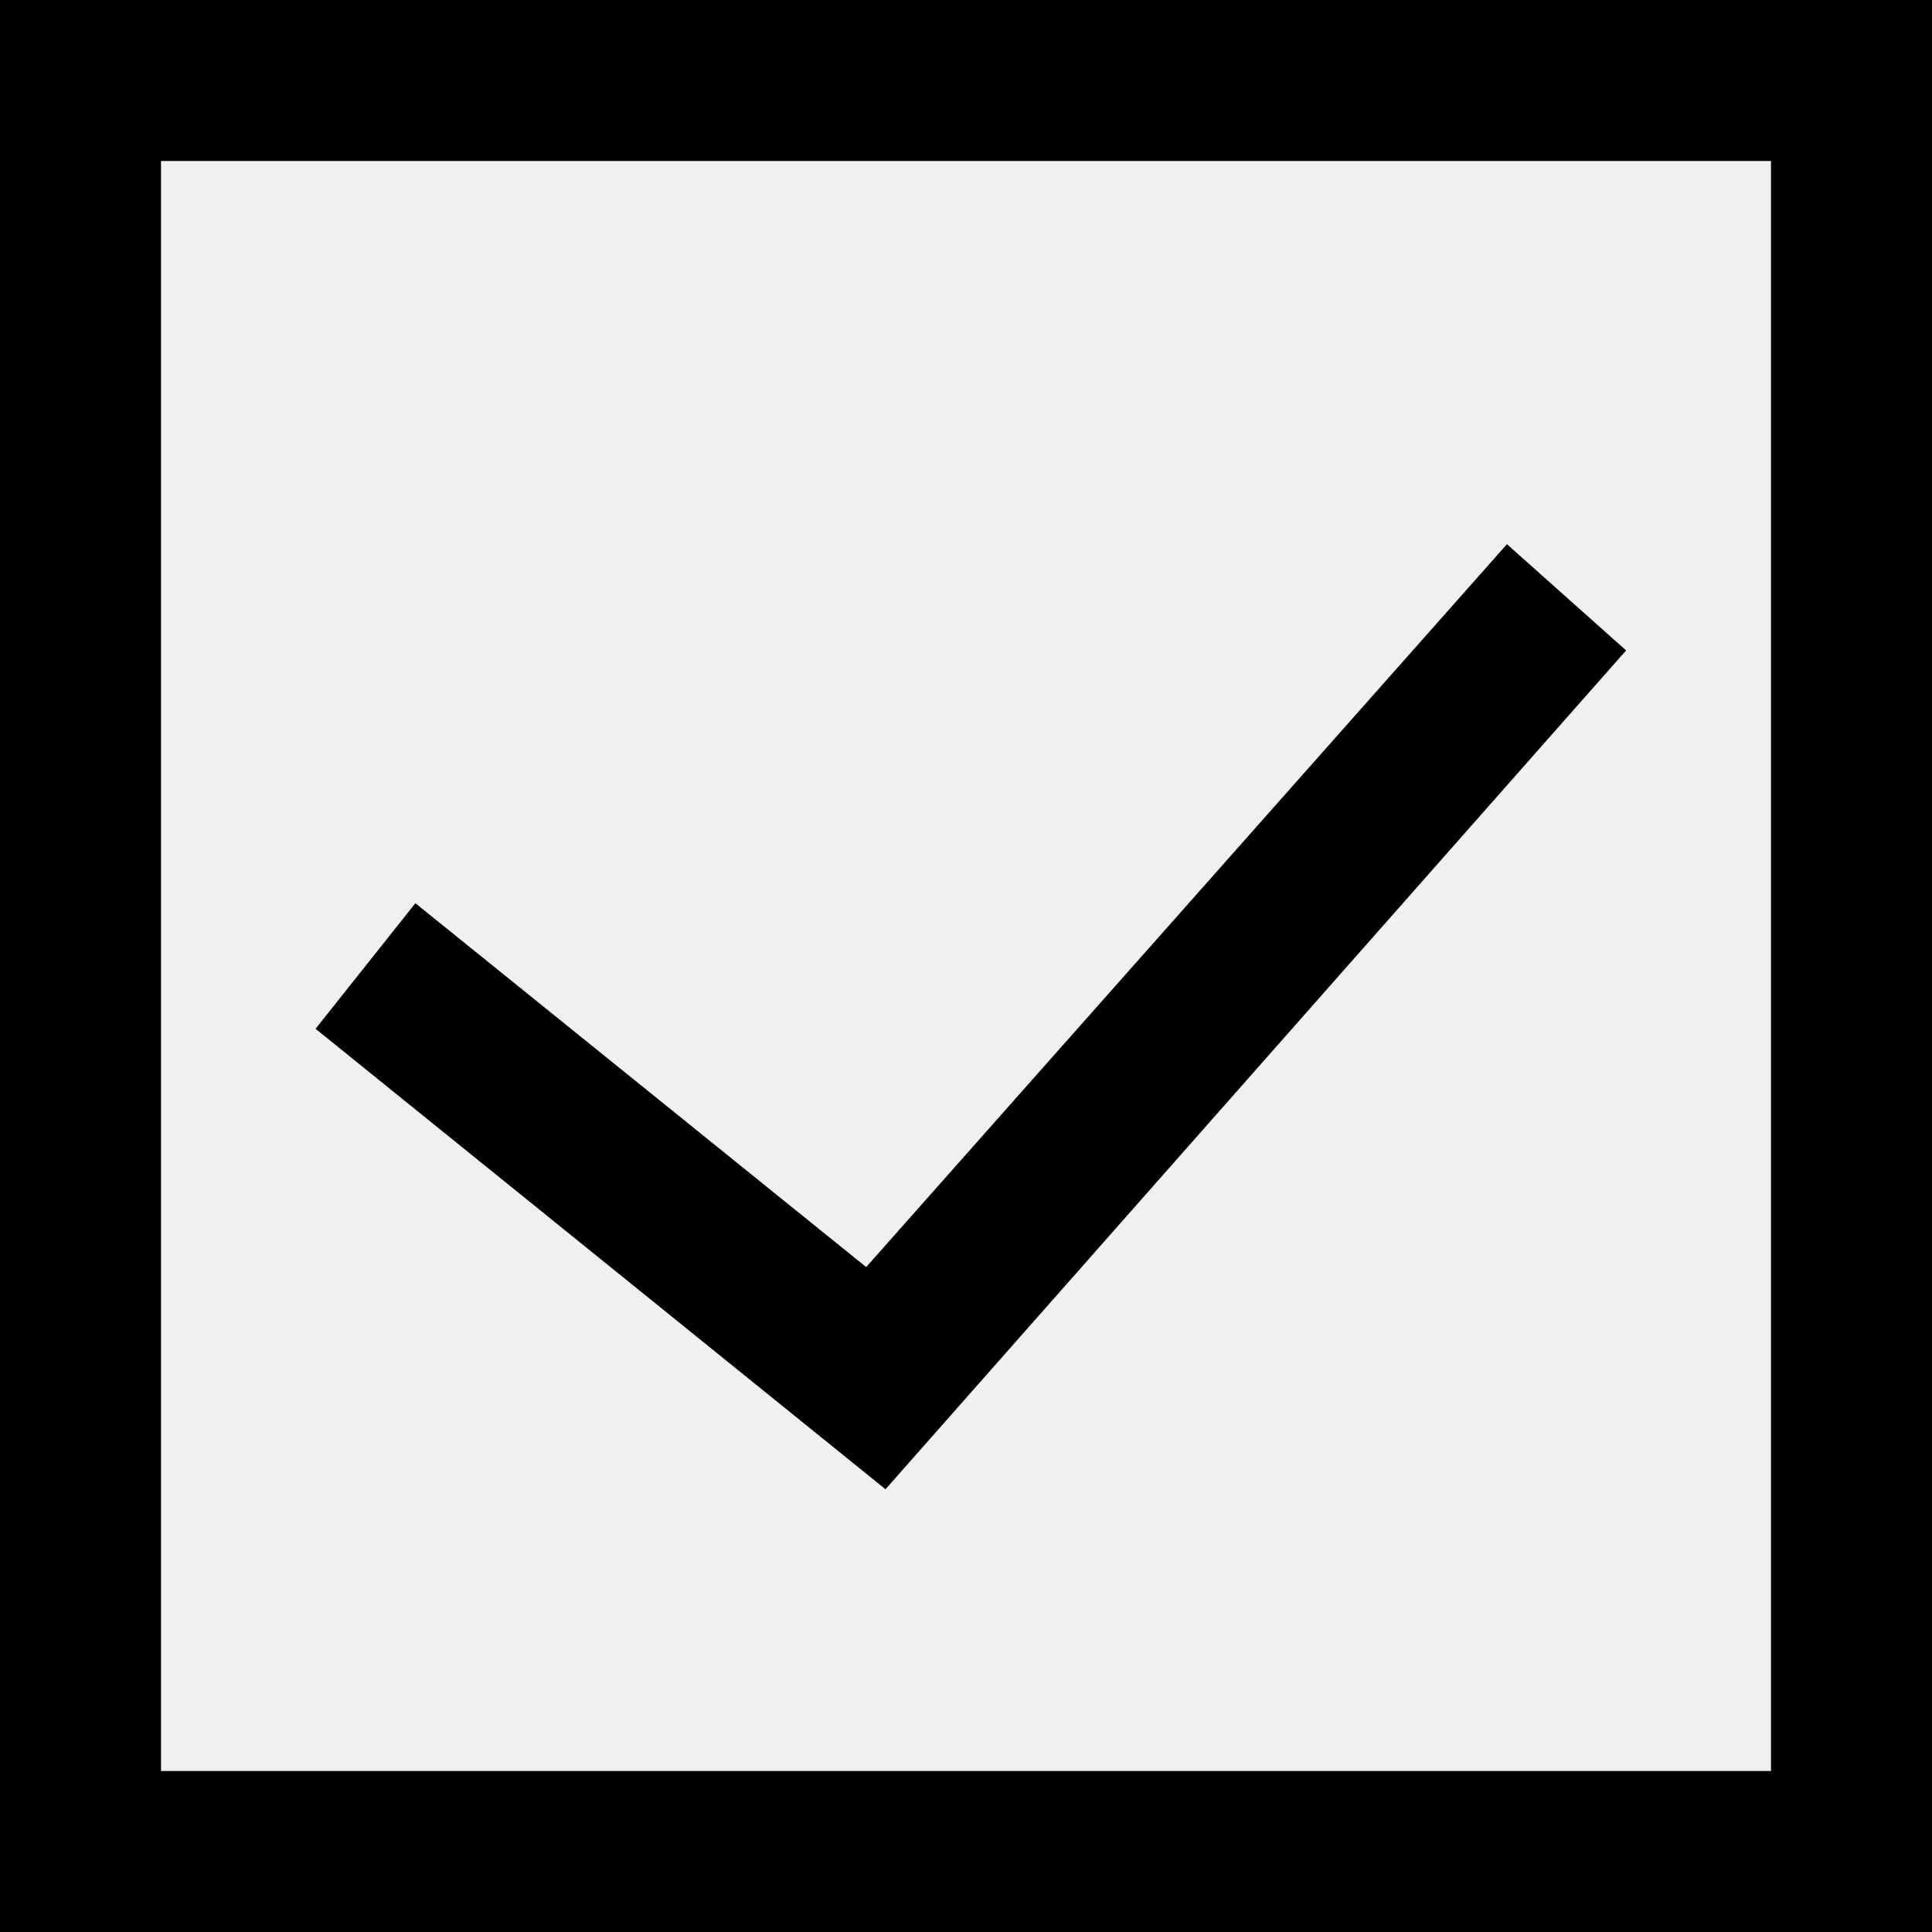
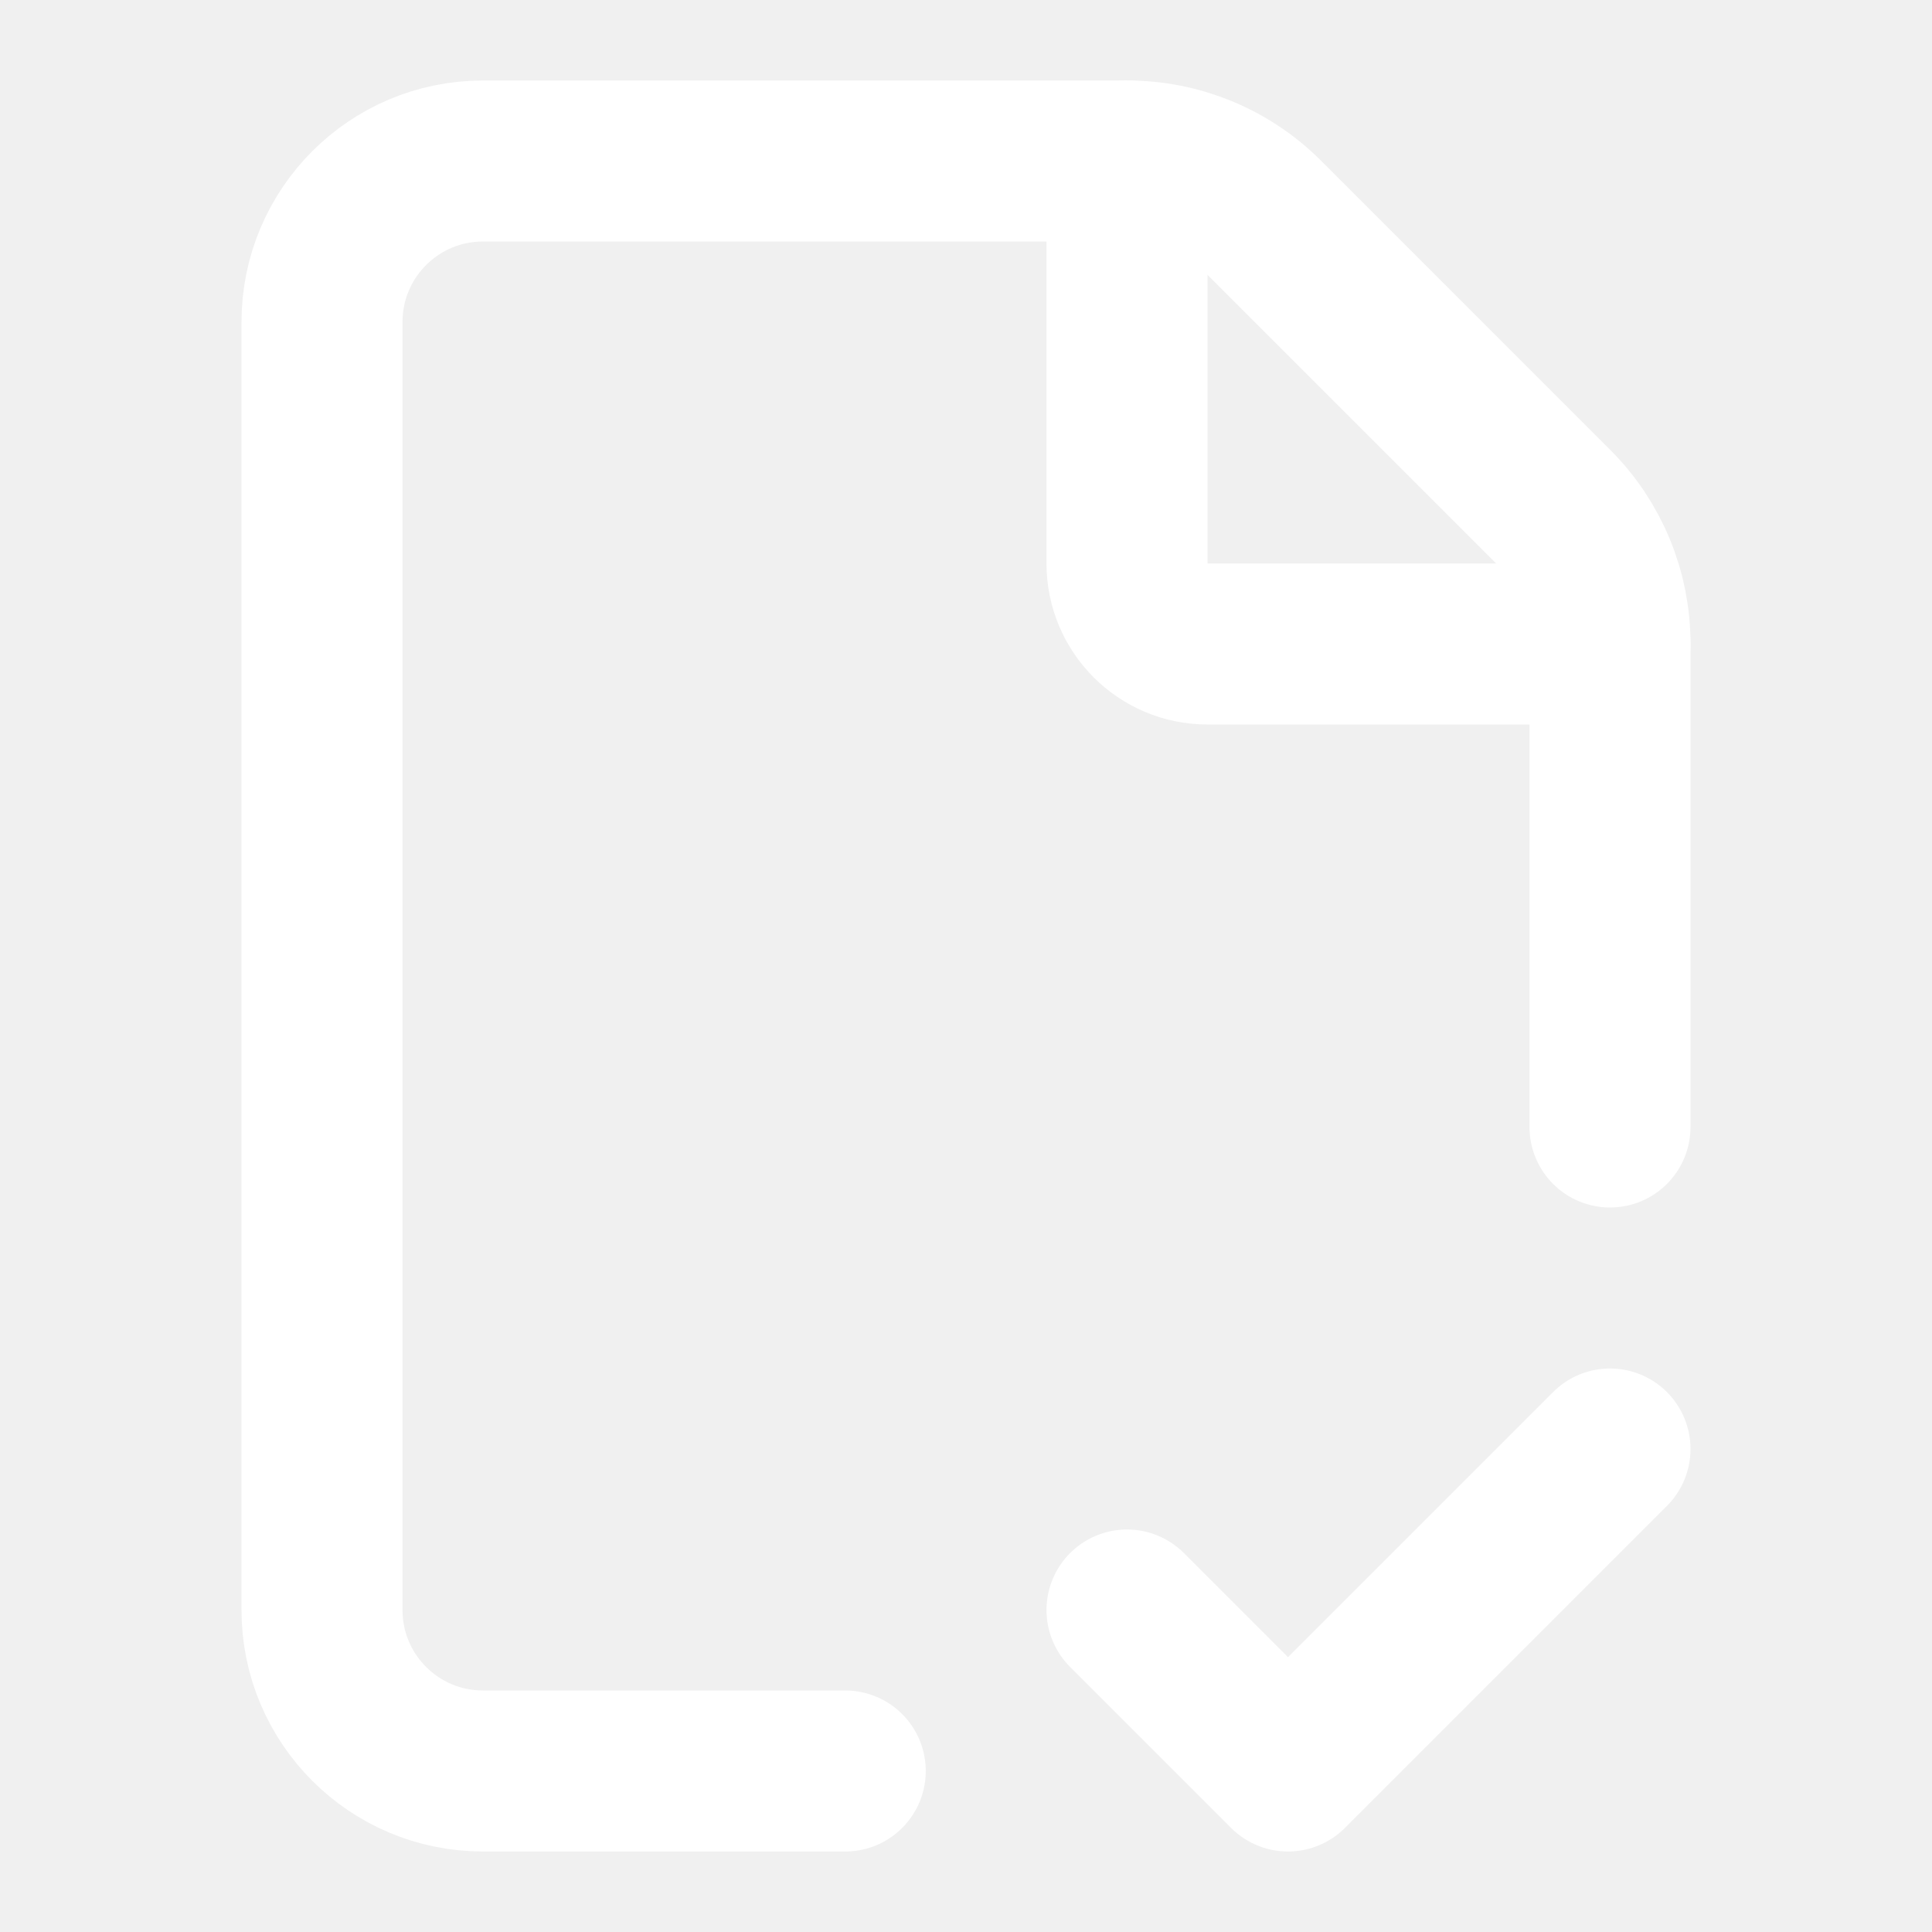
- <svg xmlns="http://www.w3.org/2000/svg" t="1651755184410" class="icon" viewBox="0 0 1024 1024" version="1.1" p-id="2713" width="200" height="200">
-   <defs>
-     <style type="text/css">@font-face { font-family: feedback-iconfont; src: url("//at.alicdn.com/t/font_1031158_u69w8yhxdu.woff2?t=1630033759944") format("woff2"), url("//at.alicdn.com/t/font_1031158_u69w8yhxdu.woff?t=1630033759944") format("woff"), url("//at.alicdn.com/t/font_1031158_u69w8yhxdu.ttf?t=1630033759944") format("truetype"); }
- </style>
-   </defs>
-   <path d="M1024 1024H0V0h1024zM85.333 938.667h853.333V85.333H85.333z" p-id="2714" />
-   <path d="M469.333 789.333L167.253 545.28l52.907-66.56 238.933 192.853 339.627-383.147 63.147 56.32-392.533 444.587z" p-id="2715" />
+ <svg xmlns="http://www.w3.org/2000/svg" width="24" height="24" viewBox="0 0 24 24" fill="none" stroke="#ffffff" stroke-width="2" stroke-linecap="round" stroke-linejoin="round" class="lucide lucide-file-check-corner-icon lucide-file-check-corner">
+   <path d="M10.5 22H6a2 2 0 0 1-2-2V4a2 2 0 0 1 2-2h8a2.4 2.4 0 0 1 1.706.706l3.588 3.588A2.4 2.4 0 0 1 20 8v6" />
+   <path d="M14 2v5a1 1 0 0 0 1 1h5" />
+   <path d="m14 20 2 2 4-4" />
</svg>
